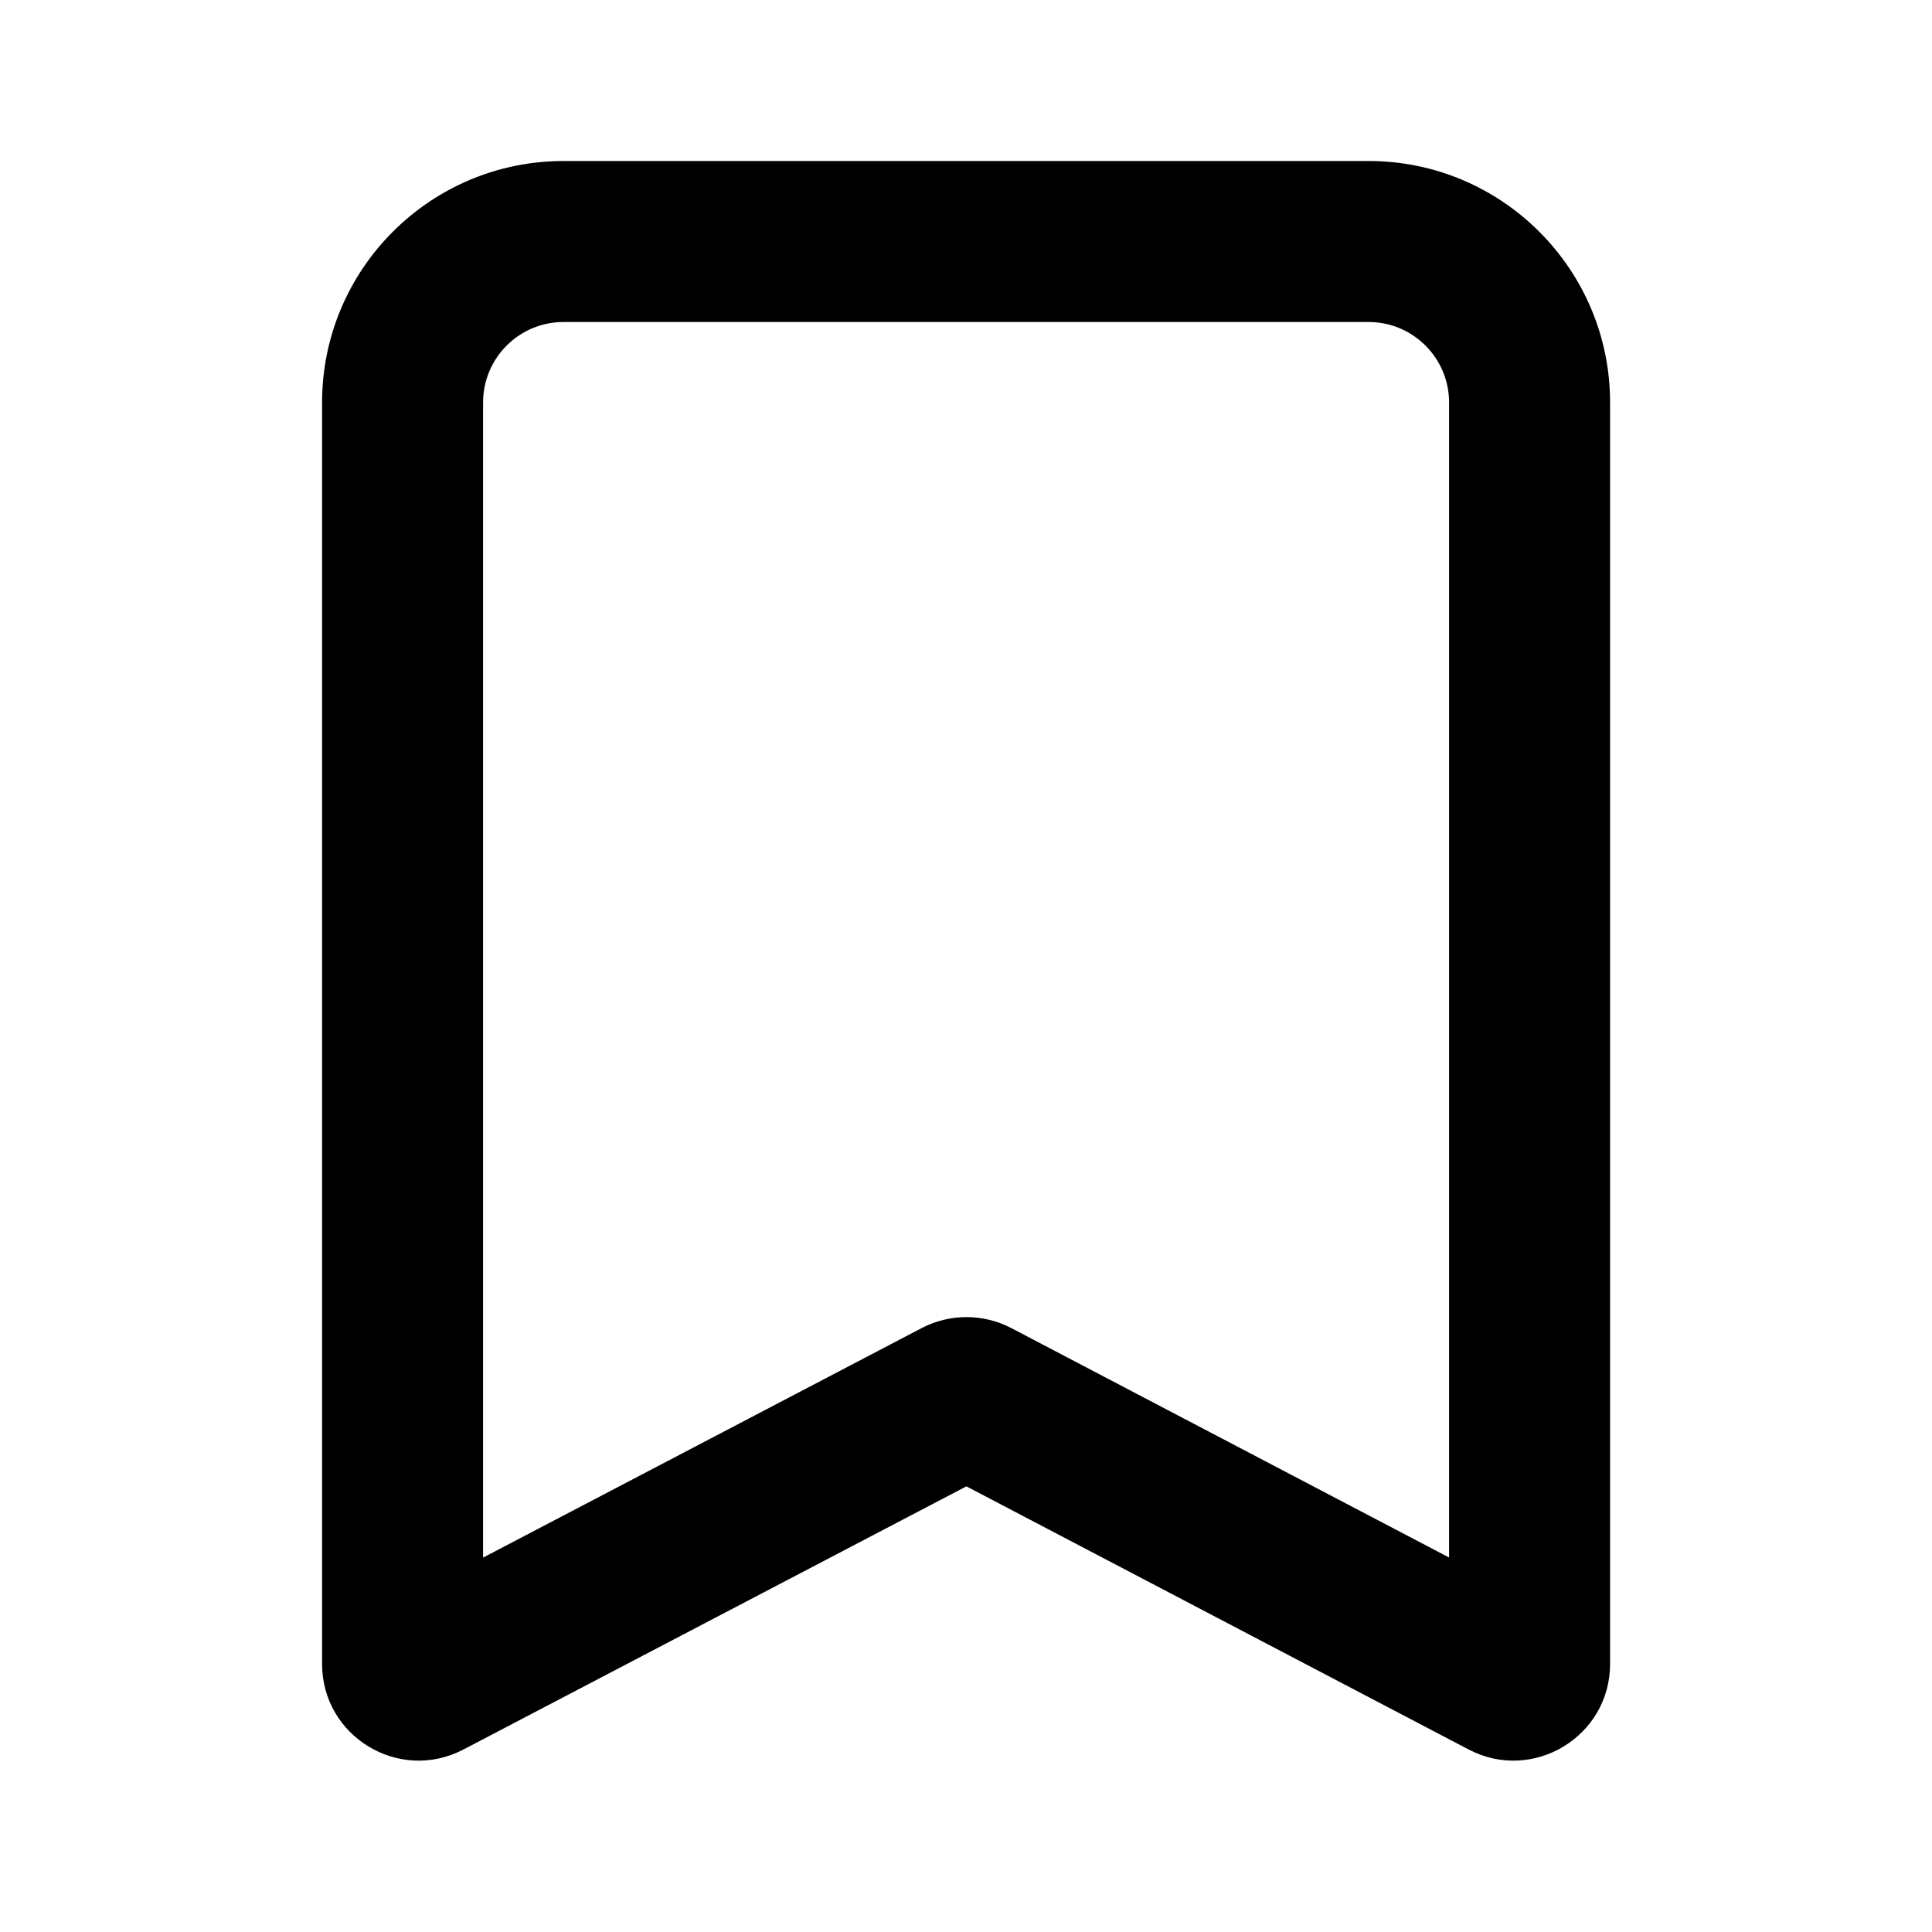
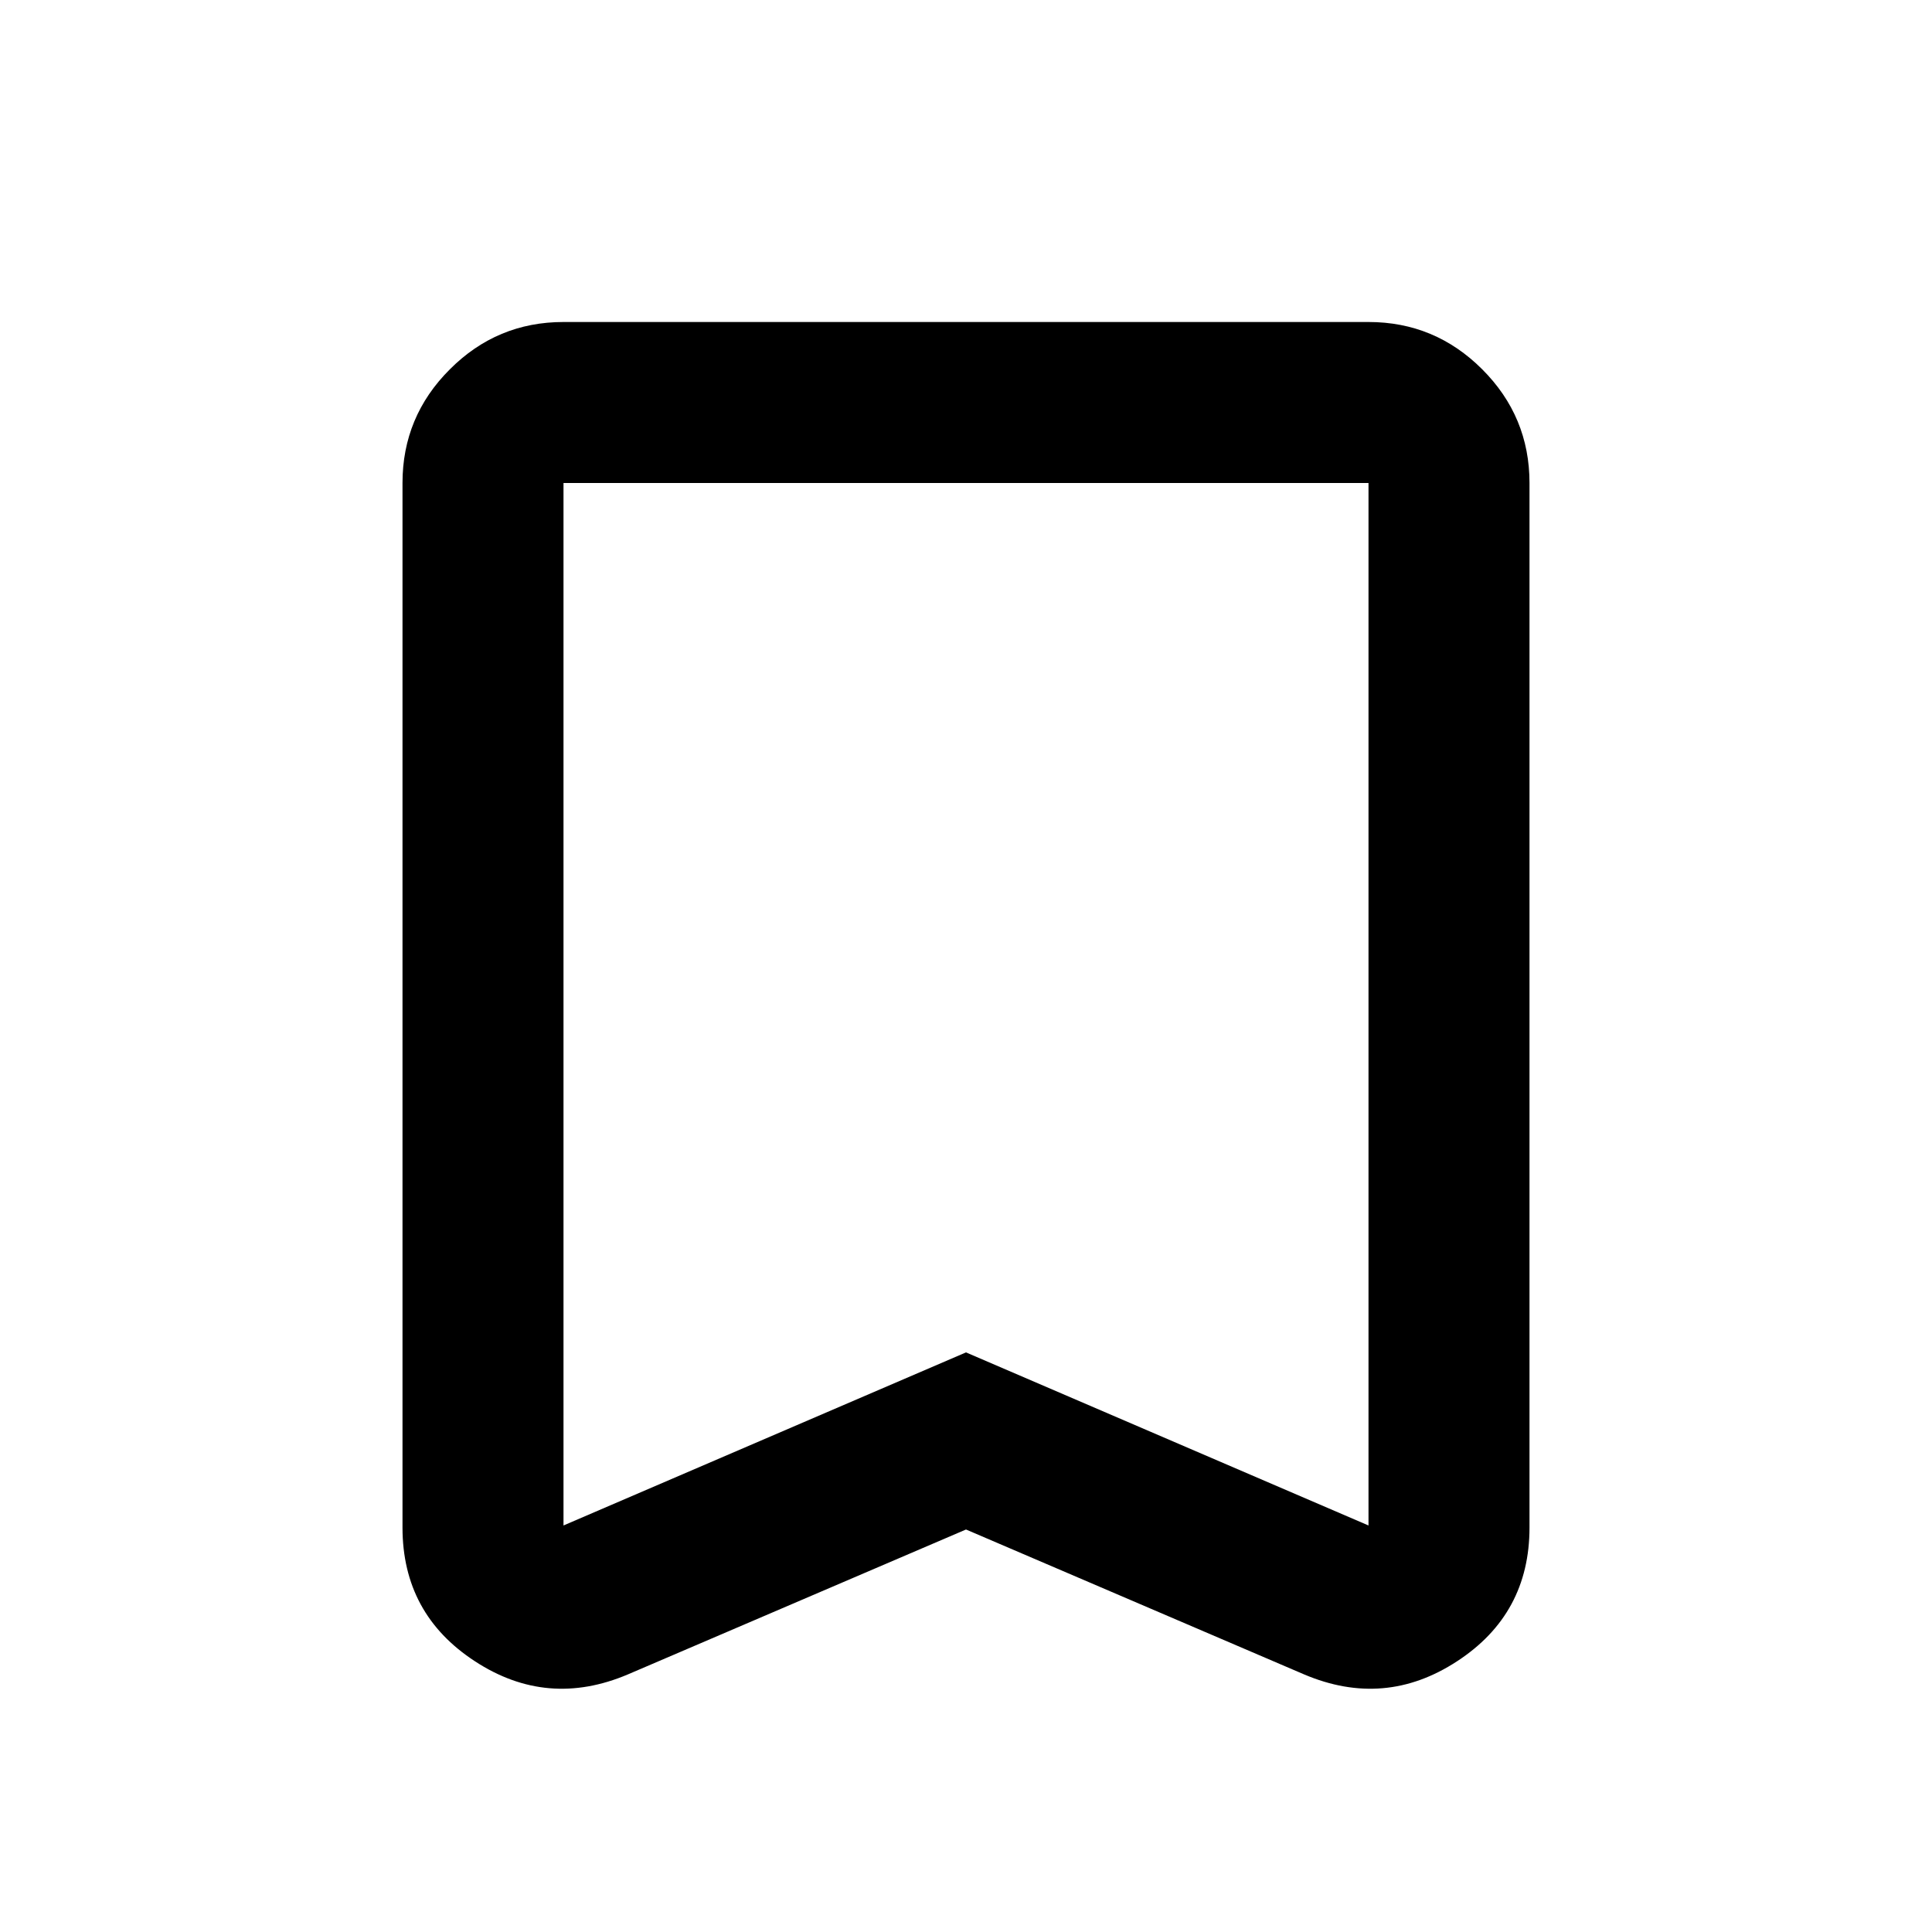
<svg xmlns="http://www.w3.org/2000/svg" width="24" height="24" viewBox="0 0 24 24" fill="none">
-   <path fill-rule="evenodd" clip-rule="evenodd" d="M4.001 5C4.001 3.344 5.344 2 7.001 2H17.001C18.657 2 20.001 3.344 20.001 5V20.67C20.001 21.572 19.043 22.151 18.244 21.733L12.005 18.464L5.757 21.733C4.958 22.151 4.001 21.572 4.001 20.67V5ZM7.001 4C6.448 4 6.001 4.448 6.001 5V19.349L11.449 16.498C11.798 16.316 12.214 16.316 12.563 16.498L18.001 19.348V5C18.001 4.448 17.553 4 17.001 4H7.001Z" fill="currentColor" />
+   <path d="M12 19L7.8 20.8C7.133 21.083 6.5 21.029 5.9 20.637C5.3 20.246 5 19.692 5 18.975V6C5 5.45 5.196 4.979 5.588 4.588C5.979 4.196 6.45 4 7 4H17C17.55 4 18.021 4.196 18.413 4.588C18.804 4.979 19 5.45 19 6V18.975C19 19.692 18.7 20.246 18.1 20.637C17.5 21.029 16.867 21.083 16.2 20.8L12 19ZM12 16.8L17 18.95V6H7V18.95L12 16.8Z" fill="currentColor" />
</svg>
